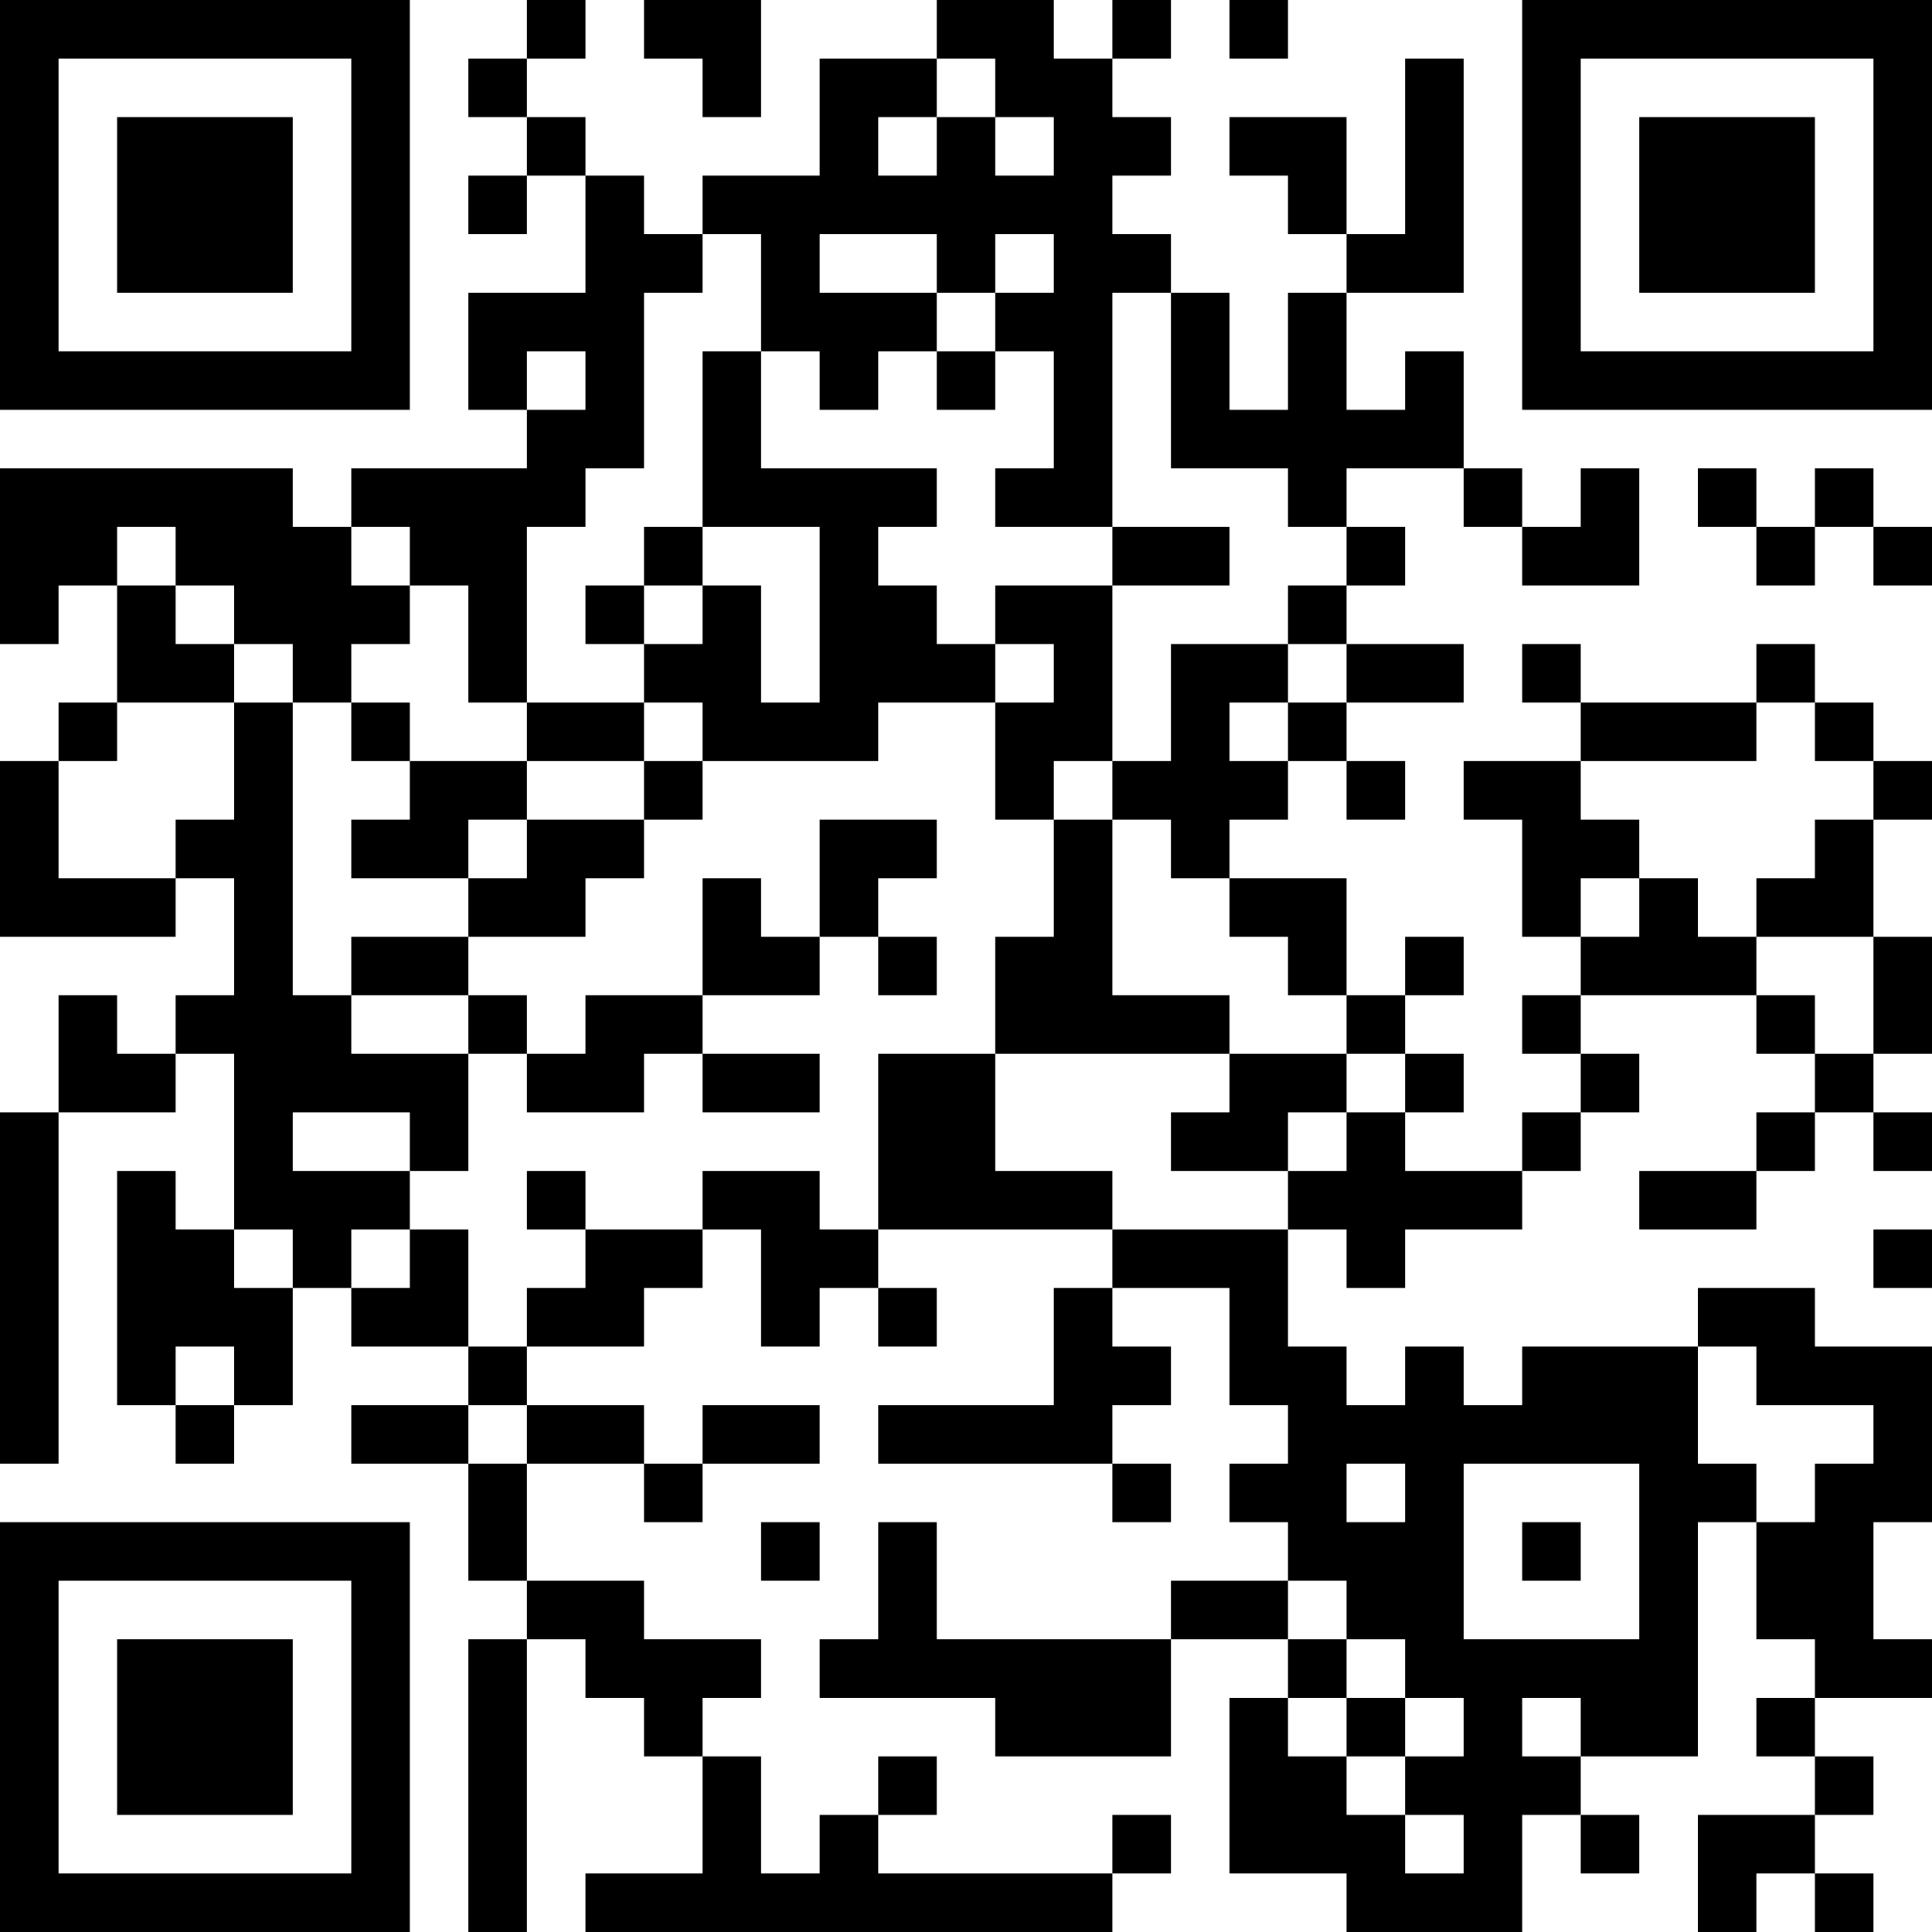
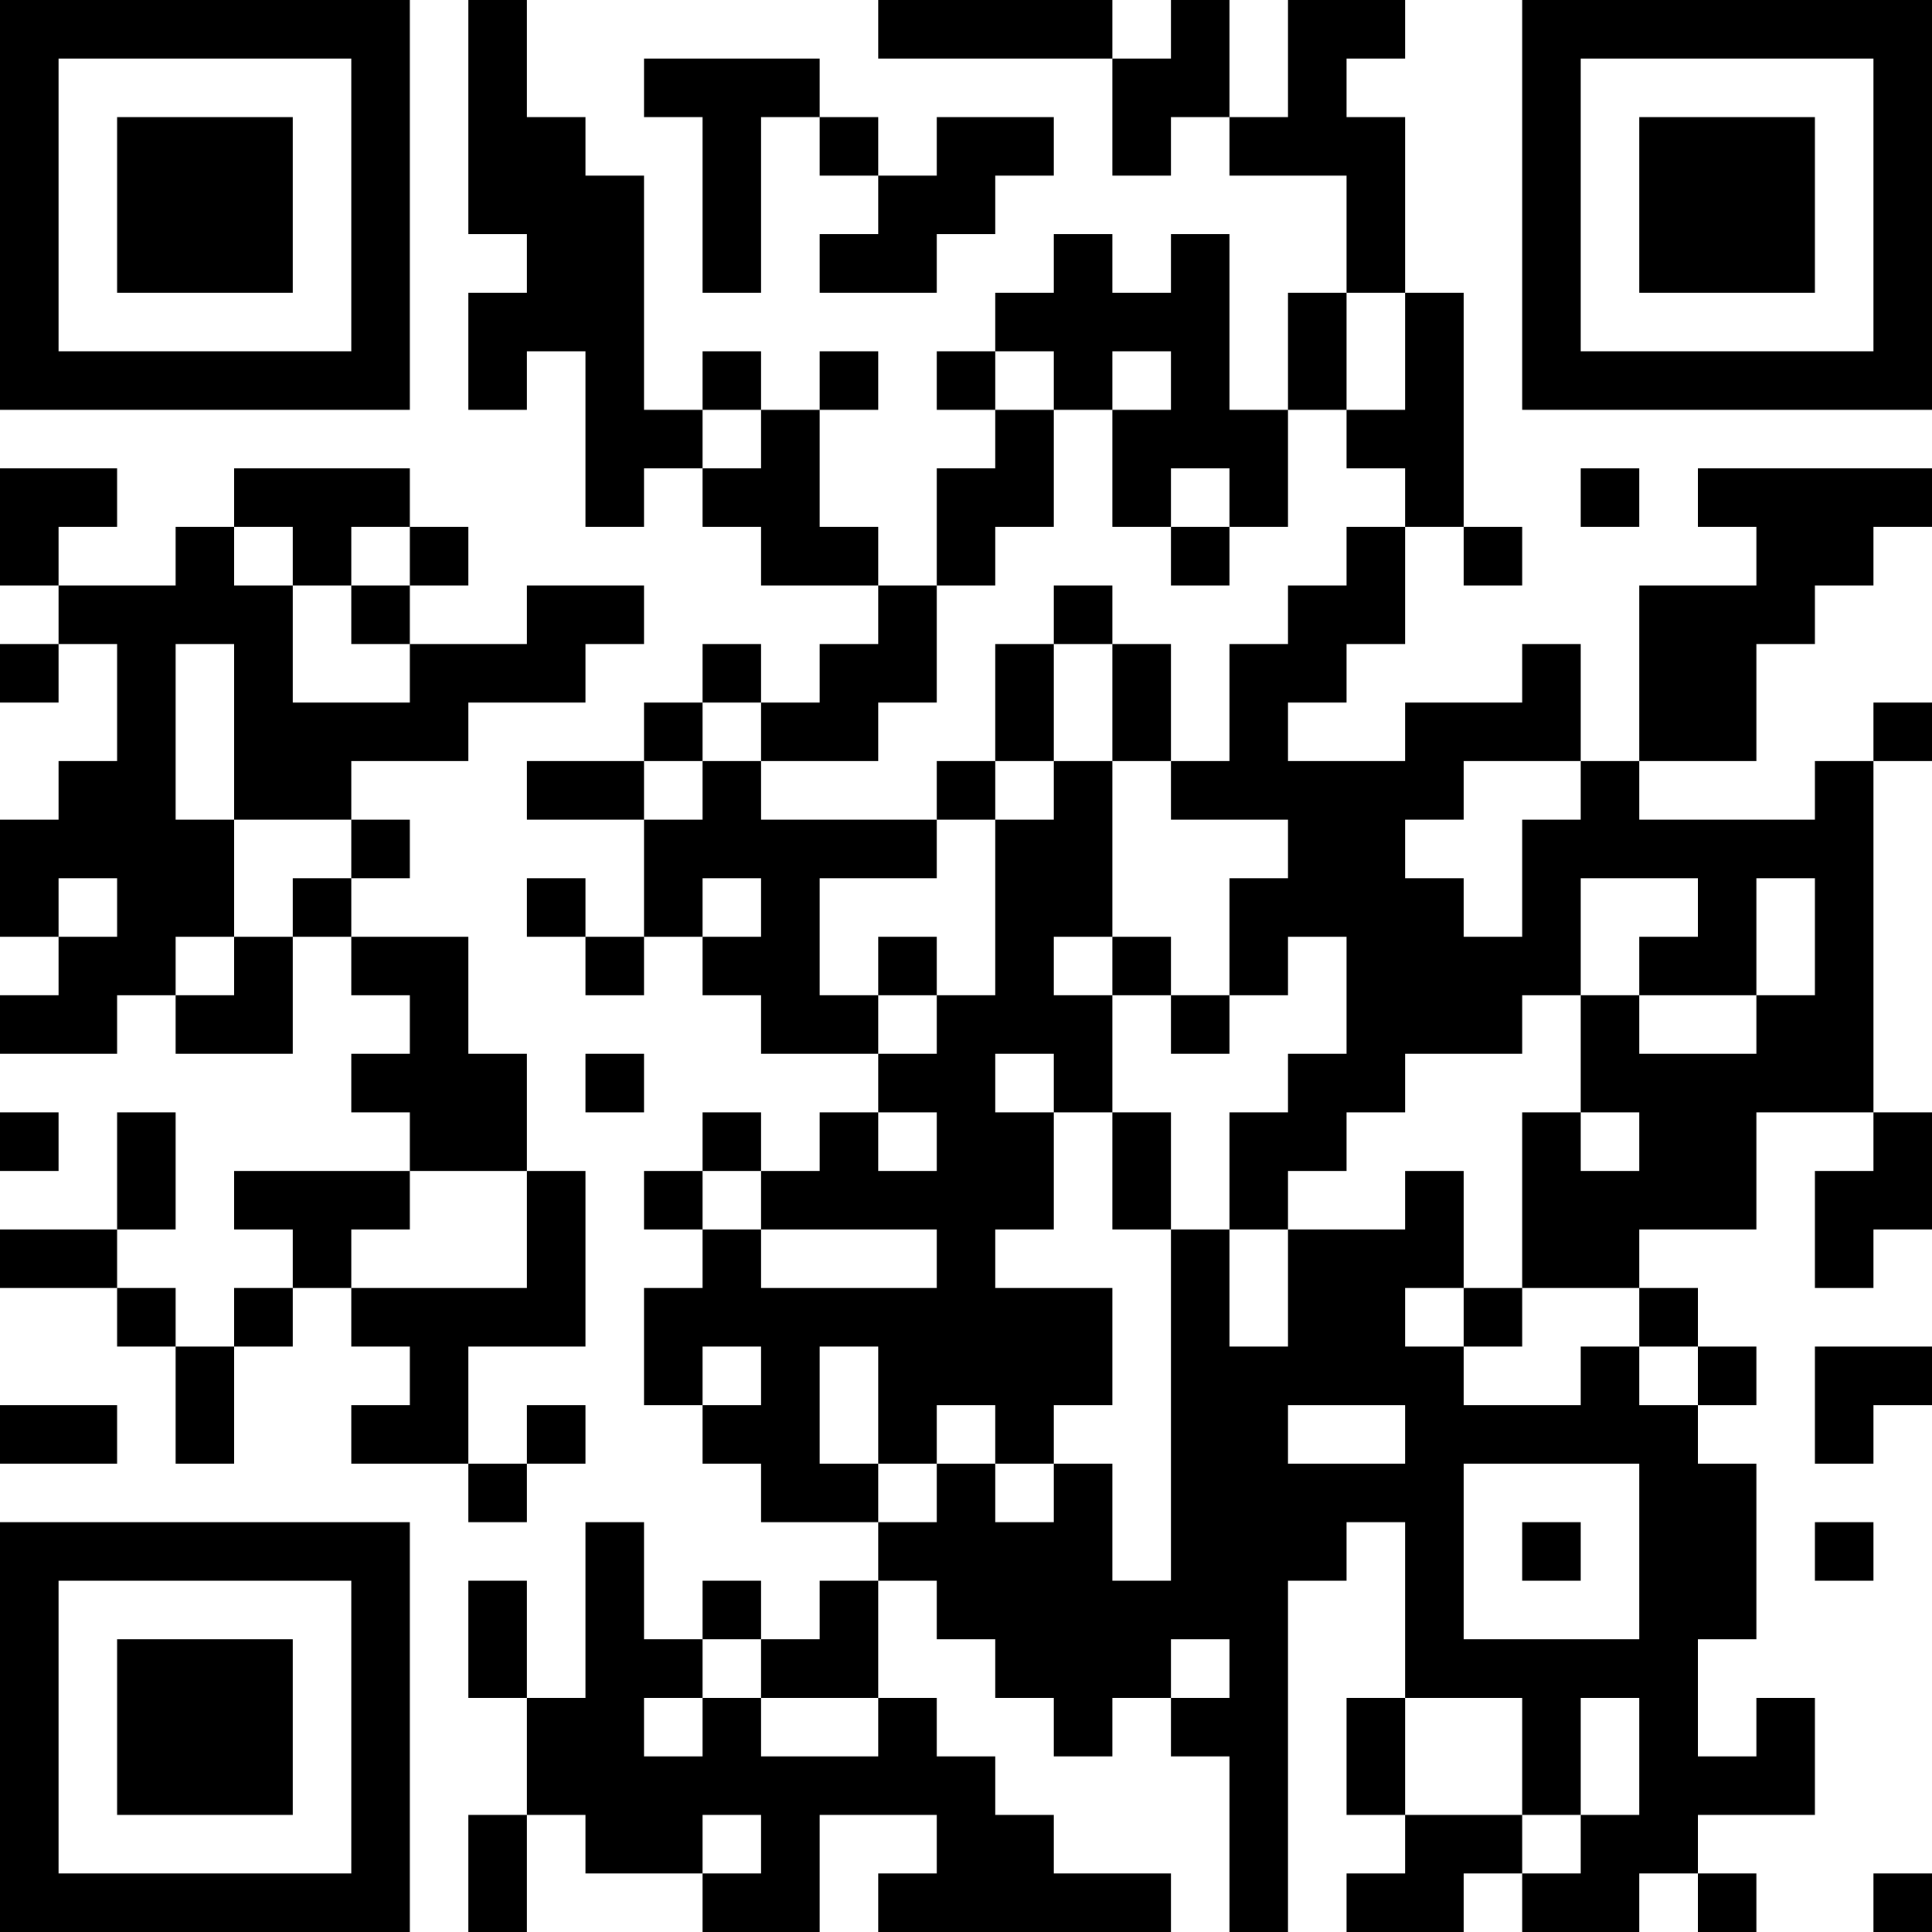
<svg xmlns="http://www.w3.org/2000/svg" version="1.1" width="300" height="300" viewBox="0 0 300 300">
  <rect x="0" y="0" width="300" height="300" fill="#ffffff" />
  <g transform="scale(9.091)">
    <g transform="translate(0,0)">
-       <path fill-rule="evenodd" d="M9 0L9 1L8 1L8 2L9 2L9 3L8 3L8 4L9 4L9 3L10 3L10 5L8 5L8 7L9 7L9 8L6 8L6 9L5 9L5 8L0 8L0 11L1 11L1 10L2 10L2 12L1 12L1 13L0 13L0 16L3 16L3 15L4 15L4 17L3 17L3 18L2 18L2 17L1 17L1 19L0 19L0 25L1 25L1 19L3 19L3 18L4 18L4 21L3 21L3 20L2 20L2 24L3 24L3 25L4 25L4 24L5 24L5 22L6 22L6 23L8 23L8 24L6 24L6 25L8 25L8 27L9 27L9 28L8 28L8 33L9 33L9 28L10 28L10 29L11 29L11 30L12 30L12 32L10 32L10 33L19 33L19 32L20 32L20 31L19 31L19 32L15 32L15 31L16 31L16 30L15 30L15 31L14 31L14 32L13 32L13 30L12 30L12 29L13 29L13 28L11 28L11 27L9 27L9 25L11 25L11 26L12 26L12 25L14 25L14 24L12 24L12 25L11 25L11 24L9 24L9 23L11 23L11 22L12 22L12 21L13 21L13 23L14 23L14 22L15 22L15 23L16 23L16 22L15 22L15 21L19 21L19 22L18 22L18 24L15 24L15 25L19 25L19 26L20 26L20 25L19 25L19 24L20 24L20 23L19 23L19 22L21 22L21 24L22 24L22 25L21 25L21 26L22 26L22 27L20 27L20 28L16 28L16 26L15 26L15 28L14 28L14 29L17 29L17 30L20 30L20 28L22 28L22 29L21 29L21 32L23 32L23 33L26 33L26 31L27 31L27 32L28 32L28 31L27 31L27 30L29 30L29 26L30 26L30 28L31 28L31 29L30 29L30 30L31 30L31 31L29 31L29 33L30 33L30 32L31 32L31 33L32 33L32 32L31 32L31 31L32 31L32 30L31 30L31 29L33 29L33 28L32 28L32 26L33 26L33 23L31 23L31 22L29 22L29 23L26 23L26 24L25 24L25 23L24 23L24 24L23 24L23 23L22 23L22 21L23 21L23 22L24 22L24 21L26 21L26 20L27 20L27 19L28 19L28 18L27 18L27 17L30 17L30 18L31 18L31 19L30 19L30 20L28 20L28 21L30 21L30 20L31 20L31 19L32 19L32 20L33 20L33 19L32 19L32 18L33 18L33 16L32 16L32 14L33 14L33 13L32 13L32 12L31 12L31 11L30 11L30 12L27 12L27 11L26 11L26 12L27 12L27 13L25 13L25 14L26 14L26 16L27 16L27 17L26 17L26 18L27 18L27 19L26 19L26 20L24 20L24 19L25 19L25 18L24 18L24 17L25 17L25 16L24 16L24 17L23 17L23 15L21 15L21 14L22 14L22 13L23 13L23 14L24 14L24 13L23 13L23 12L25 12L25 11L23 11L23 10L24 10L24 9L23 9L23 8L25 8L25 9L26 9L26 10L28 10L28 8L27 8L27 9L26 9L26 8L25 8L25 6L24 6L24 7L23 7L23 5L25 5L25 1L24 1L24 4L23 4L23 2L21 2L21 3L22 3L22 4L23 4L23 5L22 5L22 7L21 7L21 5L20 5L20 4L19 4L19 3L20 3L20 2L19 2L19 1L20 1L20 0L19 0L19 1L18 1L18 0L16 0L16 1L14 1L14 3L12 3L12 4L11 4L11 3L10 3L10 2L9 2L9 1L10 1L10 0ZM11 0L11 1L12 1L12 2L13 2L13 0ZM21 0L21 1L22 1L22 0ZM16 1L16 2L15 2L15 3L16 3L16 2L17 2L17 3L18 3L18 2L17 2L17 1ZM12 4L12 5L11 5L11 8L10 8L10 9L9 9L9 12L8 12L8 10L7 10L7 9L6 9L6 10L7 10L7 11L6 11L6 12L5 12L5 11L4 11L4 10L3 10L3 9L2 9L2 10L3 10L3 11L4 11L4 12L2 12L2 13L1 13L1 15L3 15L3 14L4 14L4 12L5 12L5 17L6 17L6 18L8 18L8 20L7 20L7 19L5 19L5 20L7 20L7 21L6 21L6 22L7 22L7 21L8 21L8 23L9 23L9 22L10 22L10 21L12 21L12 20L14 20L14 21L15 21L15 18L17 18L17 20L19 20L19 21L22 21L22 20L23 20L23 19L24 19L24 18L23 18L23 17L22 17L22 16L21 16L21 15L20 15L20 14L19 14L19 13L20 13L20 11L22 11L22 12L21 12L21 13L22 13L22 12L23 12L23 11L22 11L22 10L23 10L23 9L22 9L22 8L20 8L20 5L19 5L19 9L17 9L17 8L18 8L18 6L17 6L17 5L18 5L18 4L17 4L17 5L16 5L16 4L14 4L14 5L16 5L16 6L15 6L15 7L14 7L14 6L13 6L13 4ZM9 6L9 7L10 7L10 6ZM12 6L12 9L11 9L11 10L10 10L10 11L11 11L11 12L9 12L9 13L7 13L7 12L6 12L6 13L7 13L7 14L6 14L6 15L8 15L8 16L6 16L6 17L8 17L8 18L9 18L9 19L11 19L11 18L12 18L12 19L14 19L14 18L12 18L12 17L14 17L14 16L15 16L15 17L16 17L16 16L15 16L15 15L16 15L16 14L14 14L14 16L13 16L13 15L12 15L12 17L10 17L10 18L9 18L9 17L8 17L8 16L10 16L10 15L11 15L11 14L12 14L12 13L15 13L15 12L17 12L17 14L18 14L18 16L17 16L17 18L21 18L21 19L20 19L20 20L22 20L22 19L23 19L23 18L21 18L21 17L19 17L19 14L18 14L18 13L19 13L19 10L21 10L21 9L19 9L19 10L17 10L17 11L16 11L16 10L15 10L15 9L16 9L16 8L13 8L13 6ZM16 6L16 7L17 7L17 6ZM29 8L29 9L30 9L30 10L31 10L31 9L32 9L32 10L33 10L33 9L32 9L32 8L31 8L31 9L30 9L30 8ZM12 9L12 10L11 10L11 11L12 11L12 10L13 10L13 12L14 12L14 9ZM17 11L17 12L18 12L18 11ZM11 12L11 13L9 13L9 14L8 14L8 15L9 15L9 14L11 14L11 13L12 13L12 12ZM30 12L30 13L27 13L27 14L28 14L28 15L27 15L27 16L28 16L28 15L29 15L29 16L30 16L30 17L31 17L31 18L32 18L32 16L30 16L30 15L31 15L31 14L32 14L32 13L31 13L31 12ZM9 20L9 21L10 21L10 20ZM4 21L4 22L5 22L5 21ZM32 21L32 22L33 22L33 21ZM3 23L3 24L4 24L4 23ZM29 23L29 25L30 25L30 26L31 26L31 25L32 25L32 24L30 24L30 23ZM8 24L8 25L9 25L9 24ZM23 25L23 26L24 26L24 25ZM25 25L25 28L28 28L28 25ZM13 26L13 27L14 27L14 26ZM26 26L26 27L27 27L27 26ZM22 27L22 28L23 28L23 29L22 29L22 30L23 30L23 31L24 31L24 32L25 32L25 31L24 31L24 30L25 30L25 29L24 29L24 28L23 28L23 27ZM23 29L23 30L24 30L24 29ZM26 29L26 30L27 30L27 29ZM0 0L0 7L7 7L7 0ZM1 1L1 6L6 6L6 1ZM2 2L2 5L5 5L5 2ZM26 0L26 7L33 7L33 0ZM27 1L27 6L32 6L32 1ZM28 2L28 5L31 5L31 2ZM0 26L0 33L7 33L7 26ZM1 27L1 32L6 32L6 27ZM2 28L2 31L5 31L5 28Z" fill="#000000" />
+       <path fill-rule="evenodd" d="M8 0L8 4L9 4L9 5L8 5L8 7L9 7L9 6L10 6L10 9L11 9L11 8L12 8L12 9L13 9L13 10L15 10L15 11L14 11L14 12L13 12L13 11L12 11L12 12L11 12L11 13L9 13L9 14L11 14L11 16L10 16L10 15L9 15L9 16L10 16L10 17L11 17L11 16L12 16L12 17L13 17L13 18L15 18L15 19L14 19L14 20L13 20L13 19L12 19L12 20L11 20L11 21L12 21L12 22L11 22L11 24L12 24L12 25L13 25L13 26L15 26L15 27L14 27L14 28L13 28L13 27L12 27L12 28L11 28L11 26L10 26L10 29L9 29L9 27L8 27L8 29L9 29L9 31L8 31L8 33L9 33L9 31L10 31L10 32L12 32L12 33L14 33L14 31L16 31L16 32L15 32L15 33L20 33L20 32L18 32L18 31L17 31L17 30L16 30L16 29L15 29L15 27L16 27L16 28L17 28L17 29L18 29L18 30L19 30L19 29L20 29L20 30L21 30L21 33L22 33L22 27L23 27L23 26L24 26L24 29L23 29L23 31L24 31L24 32L23 32L23 33L25 33L25 32L26 32L26 33L28 33L28 32L29 32L29 33L30 33L30 32L29 32L29 31L31 31L31 29L30 29L30 30L29 30L29 28L30 28L30 25L29 25L29 24L30 24L30 23L29 23L29 22L28 22L28 21L30 21L30 19L32 19L32 20L31 20L31 22L32 22L32 21L33 21L33 19L32 19L32 13L33 13L33 12L32 12L32 13L31 13L31 14L28 14L28 13L30 13L30 11L31 11L31 10L32 10L32 9L33 9L33 8L29 8L29 9L30 9L30 10L28 10L28 13L27 13L27 11L26 11L26 12L24 12L24 13L22 13L22 12L23 12L23 11L24 11L24 9L25 9L25 10L26 10L26 9L25 9L25 5L24 5L24 2L23 2L23 1L24 1L24 0L22 0L22 2L21 2L21 0L20 0L20 1L19 1L19 0L15 0L15 1L19 1L19 3L20 3L20 2L21 2L21 3L23 3L23 5L22 5L22 7L21 7L21 4L20 4L20 5L19 5L19 4L18 4L18 5L17 5L17 6L16 6L16 7L17 7L17 8L16 8L16 10L15 10L15 9L14 9L14 7L15 7L15 6L14 6L14 7L13 7L13 6L12 6L12 7L11 7L11 3L10 3L10 2L9 2L9 0ZM11 1L11 2L12 2L12 5L13 5L13 2L14 2L14 3L15 3L15 4L14 4L14 5L16 5L16 4L17 4L17 3L18 3L18 2L16 2L16 3L15 3L15 2L14 2L14 1ZM23 5L23 7L22 7L22 9L21 9L21 8L20 8L20 9L19 9L19 7L20 7L20 6L19 6L19 7L18 7L18 6L17 6L17 7L18 7L18 9L17 9L17 10L16 10L16 12L15 12L15 13L13 13L13 12L12 12L12 13L11 13L11 14L12 14L12 13L13 13L13 14L16 14L16 15L14 15L14 17L15 17L15 18L16 18L16 17L17 17L17 14L18 14L18 13L19 13L19 16L18 16L18 17L19 17L19 19L18 19L18 18L17 18L17 19L18 19L18 21L17 21L17 22L19 22L19 24L18 24L18 25L17 25L17 24L16 24L16 25L15 25L15 23L14 23L14 25L15 25L15 26L16 26L16 25L17 25L17 26L18 26L18 25L19 25L19 27L20 27L20 21L21 21L21 23L22 23L22 21L24 21L24 20L25 20L25 22L24 22L24 23L25 23L25 24L27 24L27 23L28 23L28 24L29 24L29 23L28 23L28 22L26 22L26 19L27 19L27 20L28 20L28 19L27 19L27 17L28 17L28 18L30 18L30 17L31 17L31 15L30 15L30 17L28 17L28 16L29 16L29 15L27 15L27 17L26 17L26 18L24 18L24 19L23 19L23 20L22 20L22 21L21 21L21 19L22 19L22 18L23 18L23 16L22 16L22 17L21 17L21 15L22 15L22 14L20 14L20 13L21 13L21 11L22 11L22 10L23 10L23 9L24 9L24 8L23 8L23 7L24 7L24 5ZM12 7L12 8L13 8L13 7ZM0 8L0 10L1 10L1 11L0 11L0 12L1 12L1 11L2 11L2 13L1 13L1 14L0 14L0 16L1 16L1 17L0 17L0 18L2 18L2 17L3 17L3 18L5 18L5 16L6 16L6 17L7 17L7 18L6 18L6 19L7 19L7 20L4 20L4 21L5 21L5 22L4 22L4 23L3 23L3 22L2 22L2 21L3 21L3 19L2 19L2 21L0 21L0 22L2 22L2 23L3 23L3 25L4 25L4 23L5 23L5 22L6 22L6 23L7 23L7 24L6 24L6 25L8 25L8 26L9 26L9 25L10 25L10 24L9 24L9 25L8 25L8 23L10 23L10 20L9 20L9 18L8 18L8 16L6 16L6 15L7 15L7 14L6 14L6 13L8 13L8 12L10 12L10 11L11 11L11 10L9 10L9 11L7 11L7 10L8 10L8 9L7 9L7 8L4 8L4 9L3 9L3 10L1 10L1 9L2 9L2 8ZM27 8L27 9L28 9L28 8ZM4 9L4 10L5 10L5 12L7 12L7 11L6 11L6 10L7 10L7 9L6 9L6 10L5 10L5 9ZM20 9L20 10L21 10L21 9ZM18 10L18 11L17 11L17 13L16 13L16 14L17 14L17 13L18 13L18 11L19 11L19 13L20 13L20 11L19 11L19 10ZM3 11L3 14L4 14L4 16L3 16L3 17L4 17L4 16L5 16L5 15L6 15L6 14L4 14L4 11ZM25 13L25 14L24 14L24 15L25 15L25 16L26 16L26 14L27 14L27 13ZM1 15L1 16L2 16L2 15ZM12 15L12 16L13 16L13 15ZM15 16L15 17L16 17L16 16ZM19 16L19 17L20 17L20 18L21 18L21 17L20 17L20 16ZM10 18L10 19L11 19L11 18ZM0 19L0 20L1 20L1 19ZM15 19L15 20L16 20L16 19ZM19 19L19 21L20 21L20 19ZM7 20L7 21L6 21L6 22L9 22L9 20ZM12 20L12 21L13 21L13 22L16 22L16 21L13 21L13 20ZM25 22L25 23L26 23L26 22ZM12 23L12 24L13 24L13 23ZM31 23L31 25L32 25L32 24L33 24L33 23ZM0 24L0 25L2 25L2 24ZM22 24L22 25L24 25L24 24ZM25 25L25 28L28 28L28 25ZM26 26L26 27L27 27L27 26ZM31 26L31 27L32 27L32 26ZM12 28L12 29L11 29L11 30L12 30L12 29L13 29L13 30L15 30L15 29L13 29L13 28ZM20 28L20 29L21 29L21 28ZM24 29L24 31L26 31L26 32L27 32L27 31L28 31L28 29L27 29L27 31L26 31L26 29ZM12 31L12 32L13 32L13 31ZM32 32L32 33L33 33L33 32ZM0 0L0 7L7 7L7 0ZM1 1L1 6L6 6L6 1ZM2 2L2 5L5 5L5 2ZM26 0L26 7L33 7L33 0ZM27 1L27 6L32 6L32 1ZM28 2L28 5L31 5L31 2ZM0 26L0 33L7 33L7 26ZM1 27L1 32L6 32L6 27ZM2 28L2 31L5 31L5 28Z" fill="#000000" />
    </g>
  </g>
</svg>
